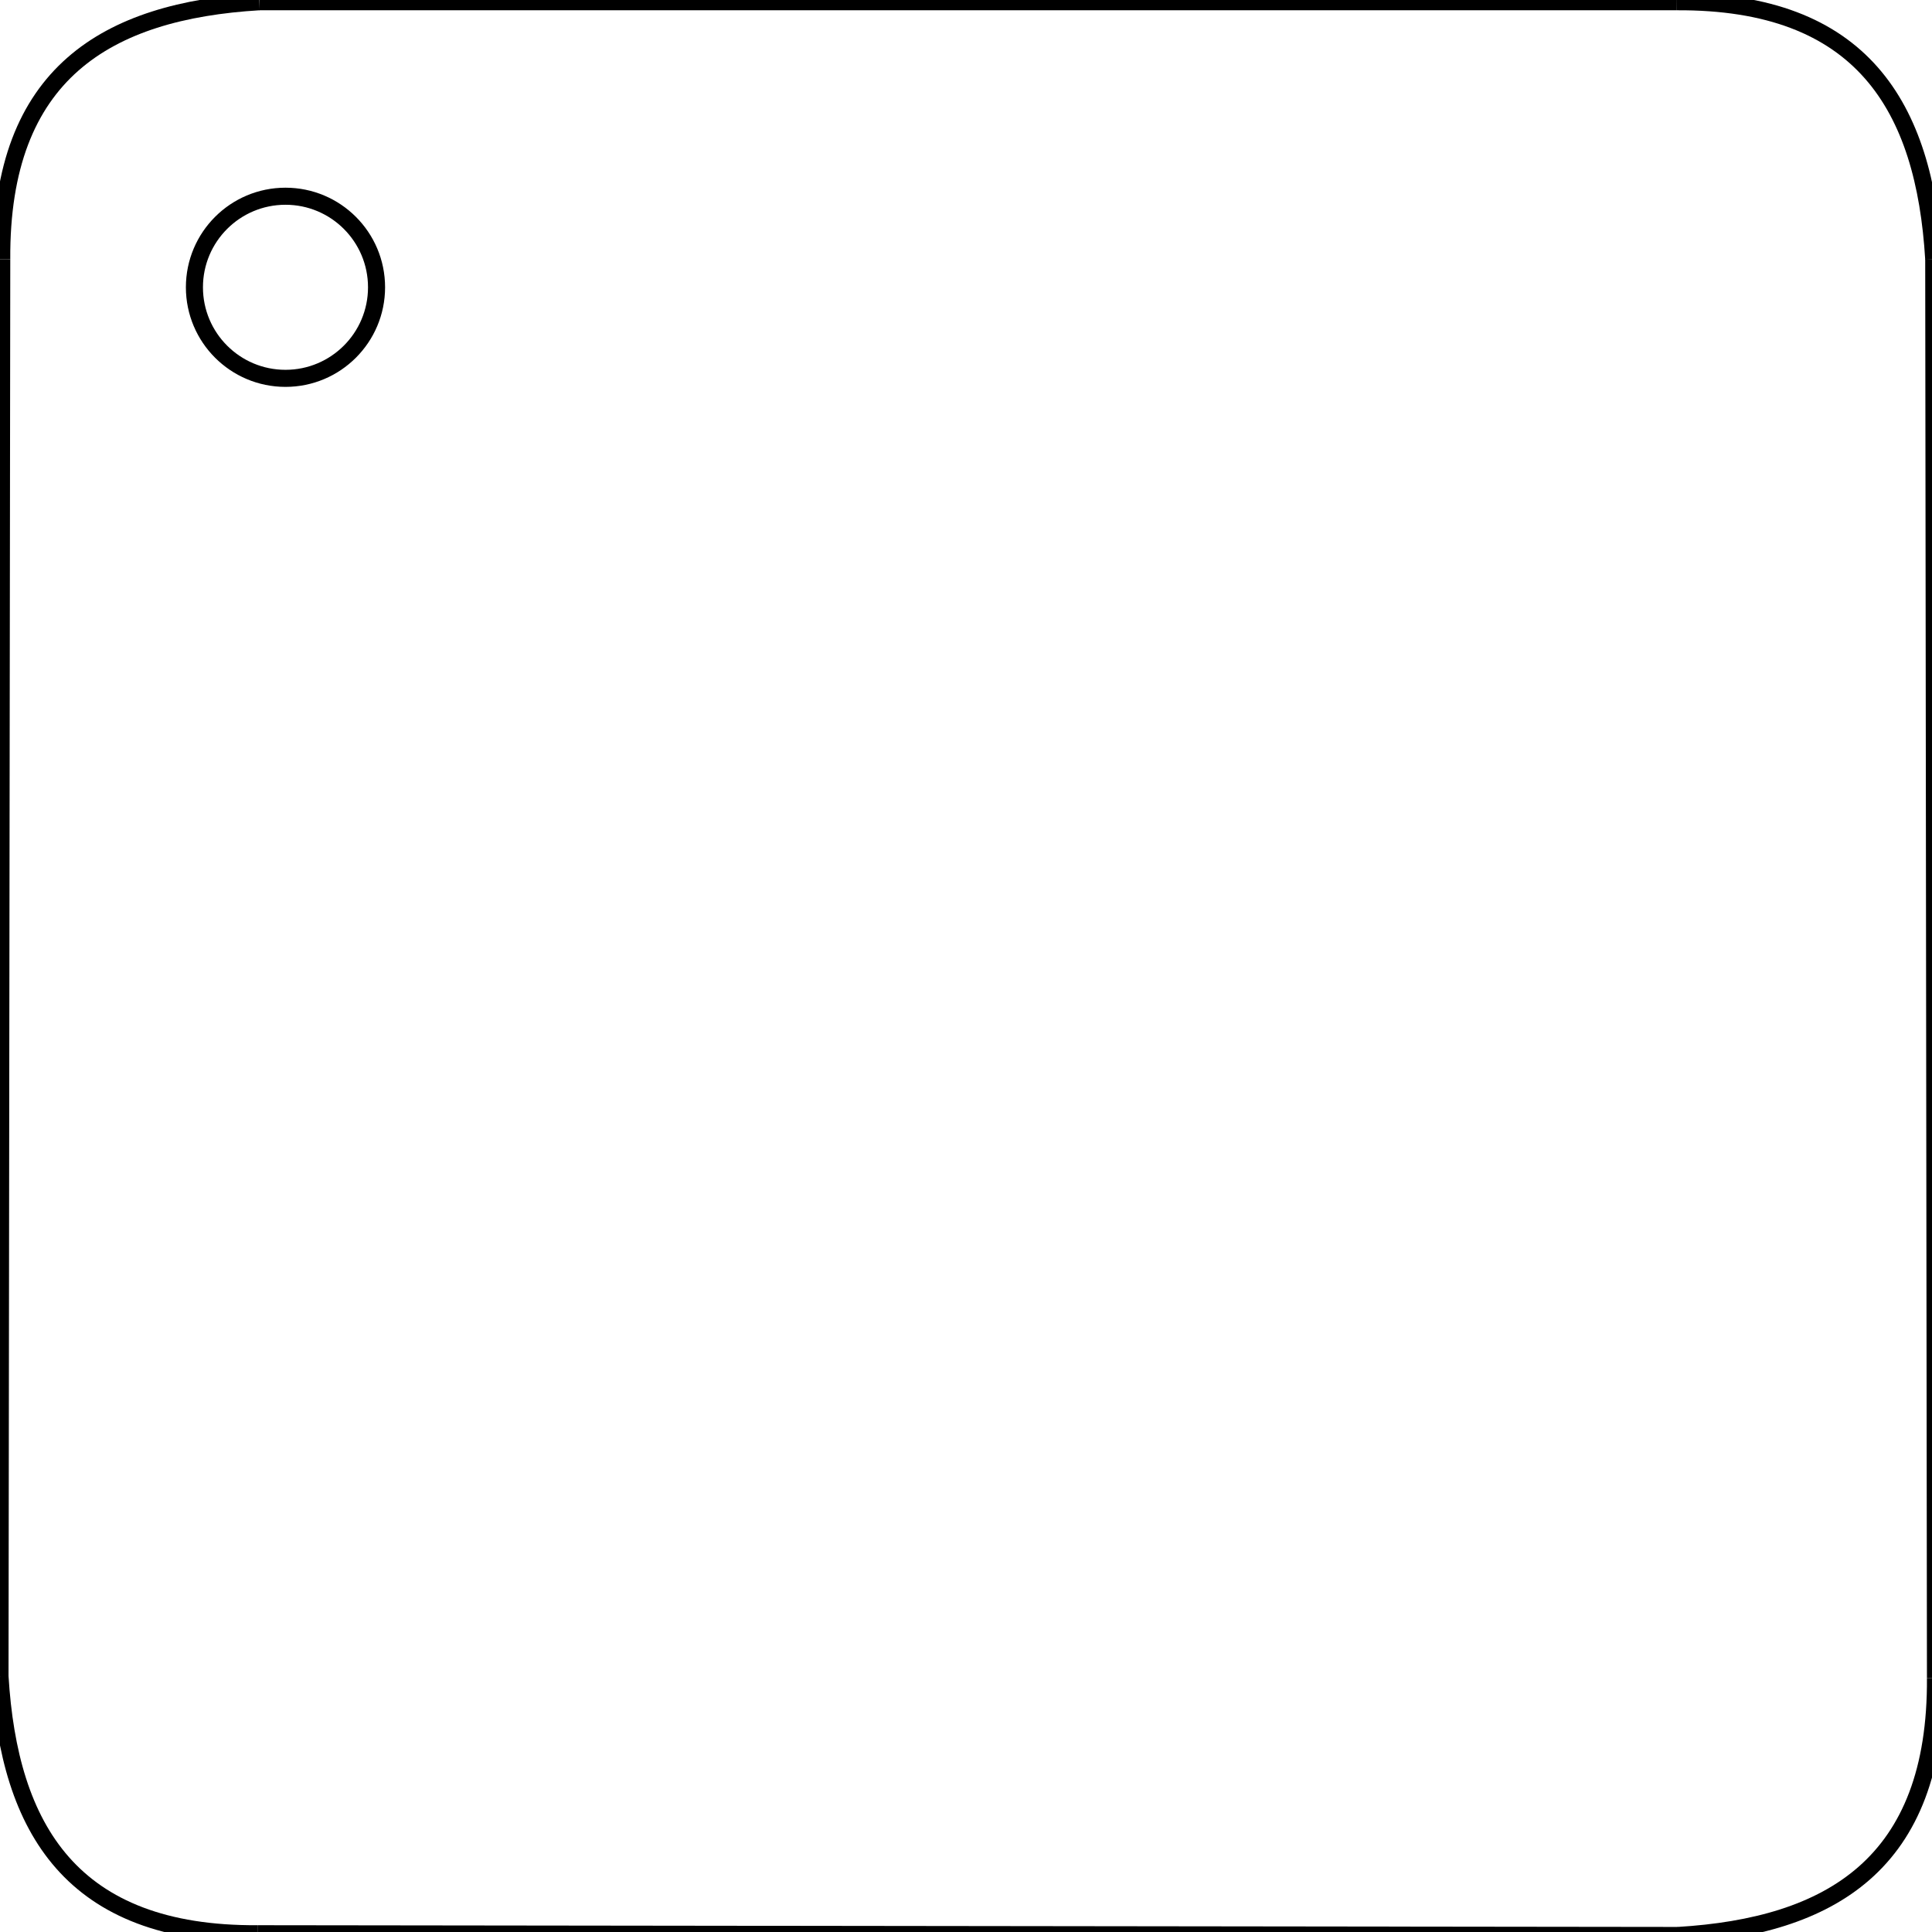
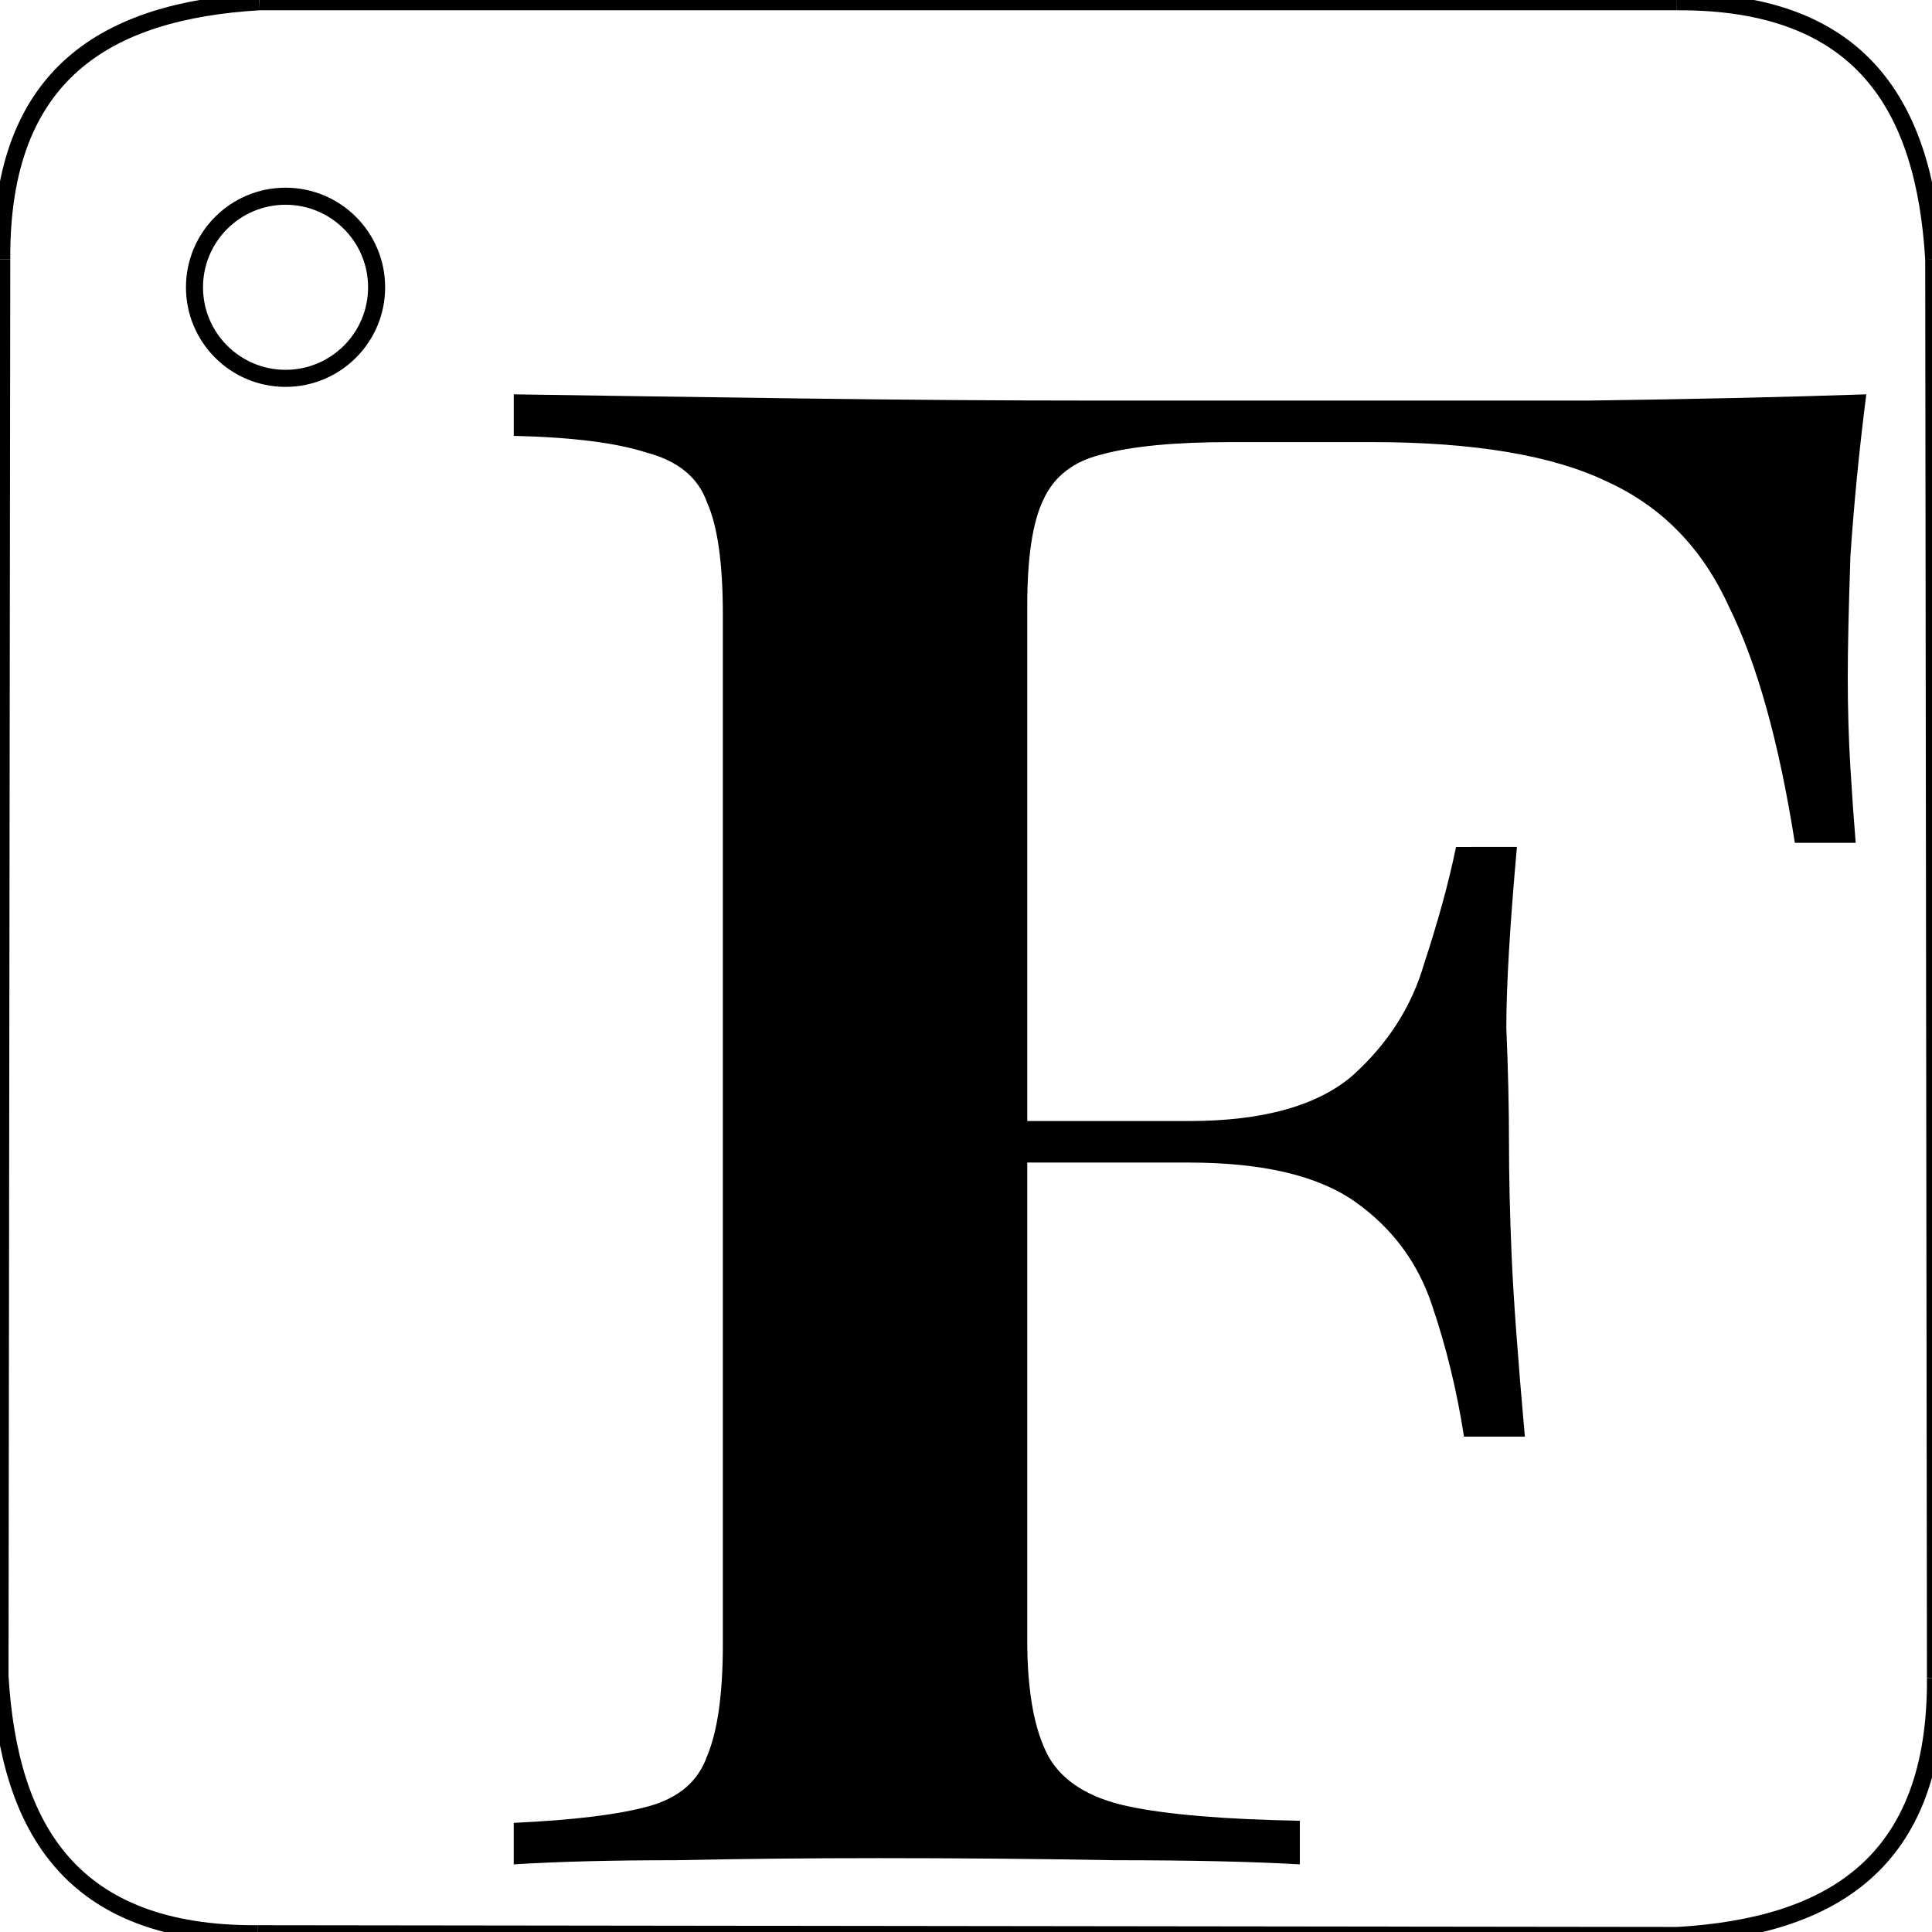
- <svg xmlns="http://www.w3.org/2000/svg" width="30mm" height="30mm" viewBox="0 0 30 30" version="1.1" id="svg8">
+ <svg xmlns="http://www.w3.org/2000/svg" id="svg8" version="1.1" viewBox="0 0 30 30" height="30mm" width="30mm">
  <defs id="defs2" />
-   <g id="layer1" transform="translate(0,-267)">
-     <flowRoot xml:space="preserve" id="flowRoot829" style="font-style:normal;font-weight:normal;font-size:74.667px;line-height:1.25;font-family:sans-serif;letter-spacing:0px;word-spacing:0px;fill:#000000;fill-opacity:1;stroke:none" transform="matrix(0.5504361,0,0,0.431796,-6.073097,255.9396)">
-       <flowRegion id="flowRegion831" style="font-size:74.667px">
-         <rect id="rect833" width="87.07" height="86.864" x="22.615" y="22.718" style="font-size:74.667px" />
-       </flowRegion>
-       <flowPara id="flowPara835" style="font-style:normal;font-variant:normal;font-weight:500;font-stretch:normal;font-size:74.667px;font-family:'Playfair Display';-inkscape-font-specification:'Playfair Display Medium'">F</flowPara>
-     </flowRoot>
-     <circle style="opacity:1;fill:none;fill-opacity:1;stroke:#000000;stroke-width:0.265;stroke-opacity:1" id="path885" cx="4.433" cy="271.461" r="1.414" />
-     <path style="fill:none;stroke:#000000;stroke-width:0.265px;stroke-linecap:butt;stroke-linejoin:miter;stroke-opacity:1" d="m 4.025,267.027 c -2.367,0.142 -4.016,1.11 -3.998,3.998" id="path889" />
-     <path id="path931" d="M -7.3357891e-5,293.029 C 0.142,295.396 1.11,297.045 3.998,297.027" style="fill:none;stroke:#000000;stroke-width:0.265px;stroke-linecap:butt;stroke-linejoin:miter;stroke-opacity:1" />
-     <path style="fill:none;stroke:#000000;stroke-width:0.265px;stroke-linecap:butt;stroke-linejoin:miter;stroke-opacity:1" d="m 26.056,297.054 c 2.367,-0.142 4.016,-1.11 3.998,-3.998" id="path939" />
-     <path id="path941" d="m 30.027,271.025 c -0.142,-2.367 -1.11,-4.016 -3.998,-3.998" style="fill:none;stroke:#000000;stroke-width:0.265px;stroke-linecap:butt;stroke-linejoin:miter;stroke-opacity:1" />
-     <path style="fill:none;stroke:#000000;stroke-width:0.265px;stroke-linecap:butt;stroke-linejoin:miter;stroke-opacity:1" d="m 4.025,267.027 22.004,7e-5" id="path943" />
-     <path style="fill:none;stroke:#000000;stroke-width:0.265px;stroke-linecap:butt;stroke-linejoin:miter;stroke-opacity:1" d="M -7.335789e-5,293.029 0.027,271.025" id="path945" />
-     <path style="fill:none;stroke:#000000;stroke-width:0.265px;stroke-linecap:butt;stroke-linejoin:miter;stroke-opacity:1" d="m 30.027,271.025 0.027,22.031" id="path947" />
-     <path style="fill:none;stroke:#000000;stroke-width:0.265px;stroke-linecap:butt;stroke-linejoin:miter;stroke-opacity:1" d="m 3.998,297.027 22.058,0.027" id="path949" />
+   <g transform="translate(0,-267)" id="layer1">
+     <g id="flowRoot829" style="font-style:normal;font-weight:normal;font-size:74.667px;line-height:1.25;font-family:sans-serif;letter-spacing:0px;word-spacing:0px;fill:#000000;fill-opacity:1;stroke:none" transform="matrix(0.5504361,0,0,0.431796,-6.073097,255.9396)" aria-label="F">
+       <path id="path1552" style="font-style:normal;font-variant:normal;font-weight:500;font-stretch:normal;font-size:74.667px;font-family:'Playfair Display';-inkscape-font-specification:'Playfair Display Medium'" d="m 63.682,39.795 q -0.299,2.987 -0.448,5.824 -0.075,2.837 -0.075,4.331 0,1.717 0.075,3.285 0.075,1.568 0.149,2.688 H 61.666 q -0.672,-5.451 -1.867,-8.512 -1.12,-3.136 -3.435,-4.48 Q 54.05,41.513 49.719,41.513 H 45.762 q -2.389,0 -3.659,0.448 -1.195,0.373 -1.643,1.643 -0.448,1.195 -0.448,3.808 v 37.184 q 0,2.763 0.597,4.181 0.597,1.344 2.24,1.792 1.643,0.448 4.853,0.523 v 1.568 q -2.016,-0.149 -5.227,-0.149 -3.211,-0.075 -6.645,-0.075 -2.987,0 -5.749,0.075 -2.688,0 -4.555,0.149 v -1.493 q 2.539,-0.149 3.808,-0.597 1.269,-0.448 1.643,-1.792 0.448,-1.344 0.448,-4.032 V 47.71 q 0,-2.763 -0.448,-4.032 -0.373,-1.344 -1.717,-1.792 -1.269,-0.523 -3.733,-0.597 v -1.493 q 3.808,0.075 8.139,0.149 4.405,0.075 8.213,0.075 3.883,0 6.197,0 3.435,0 7.765,0 4.405,-0.075 7.84,-0.224 z m -11.424,26.133 q 0,0 0,0.747 0,0.747 0,0.747 H 37.773 q 0,0 0,-0.747 0,-0.747 0,-0.747 z m 1.568,-9.856 q -0.299,4.256 -0.299,6.496 0.075,2.24 0.075,4.107 0,1.867 0.075,4.107 0.075,2.24 0.373,6.496 h -1.717 q -0.299,-2.464 -0.896,-4.704 Q 50.839,70.259 49.271,68.841 47.703,67.422 44.567,67.422 v -1.493 q 3.136,0 4.629,-1.643 1.493,-1.717 2.016,-4.032 0.597,-2.315 0.896,-4.181 z" />
+     </g>
+     <path id="path885" d="m 5.848,271.461 a 1.414,1.414 0 0 1 -1.414,1.414 1.414,1.414 0 0 1 -1.414,-1.414 1.414,1.414 0 0 1 1.414,-1.414 1.414,1.414 0 0 1 1.414,1.414 z" style="opacity:1;fill:none;fill-opacity:1;stroke:#000000;stroke-width:0.265;stroke-opacity:1" />
+     <path id="path889" d="m 4.025,267.027 c -2.367,0.142 -4.016,1.11 -3.998,3.998" style="fill:none;stroke:#000000;stroke-width:0.265px;stroke-linecap:butt;stroke-linejoin:miter;stroke-opacity:1" />
+     <path style="fill:none;stroke:#000000;stroke-width:0.265px;stroke-linecap:butt;stroke-linejoin:miter;stroke-opacity:1" d="M -7.3357891e-5,293.029 C 0.142,295.396 1.11,297.045 3.998,297.027" id="path931" />
+     <path id="path939" d="m 26.056,297.054 c 2.367,-0.142 4.016,-1.11 3.998,-3.998" style="fill:none;stroke:#000000;stroke-width:0.265px;stroke-linecap:butt;stroke-linejoin:miter;stroke-opacity:1" />
+     <path style="fill:none;stroke:#000000;stroke-width:0.265px;stroke-linecap:butt;stroke-linejoin:miter;stroke-opacity:1" d="m 30.027,271.025 c -0.142,-2.367 -1.11,-4.016 -3.998,-3.998" id="path941" />
+     <path id="path943" d="m 4.025,267.027 22.004,7e-5" style="fill:none;stroke:#000000;stroke-width:0.265px;stroke-linecap:butt;stroke-linejoin:miter;stroke-opacity:1" />
+     <path id="path945" d="M -7.335789e-5,293.029 0.027,271.025" style="fill:none;stroke:#000000;stroke-width:0.265px;stroke-linecap:butt;stroke-linejoin:miter;stroke-opacity:1" />
+     <path id="path947" d="m 30.027,271.025 0.027,22.031" style="fill:none;stroke:#000000;stroke-width:0.265px;stroke-linecap:butt;stroke-linejoin:miter;stroke-opacity:1" />
+     <path id="path949" d="m 3.998,297.027 22.058,0.027" style="fill:none;stroke:#000000;stroke-width:0.265px;stroke-linecap:butt;stroke-linejoin:miter;stroke-opacity:1" />
  </g>
</svg>
